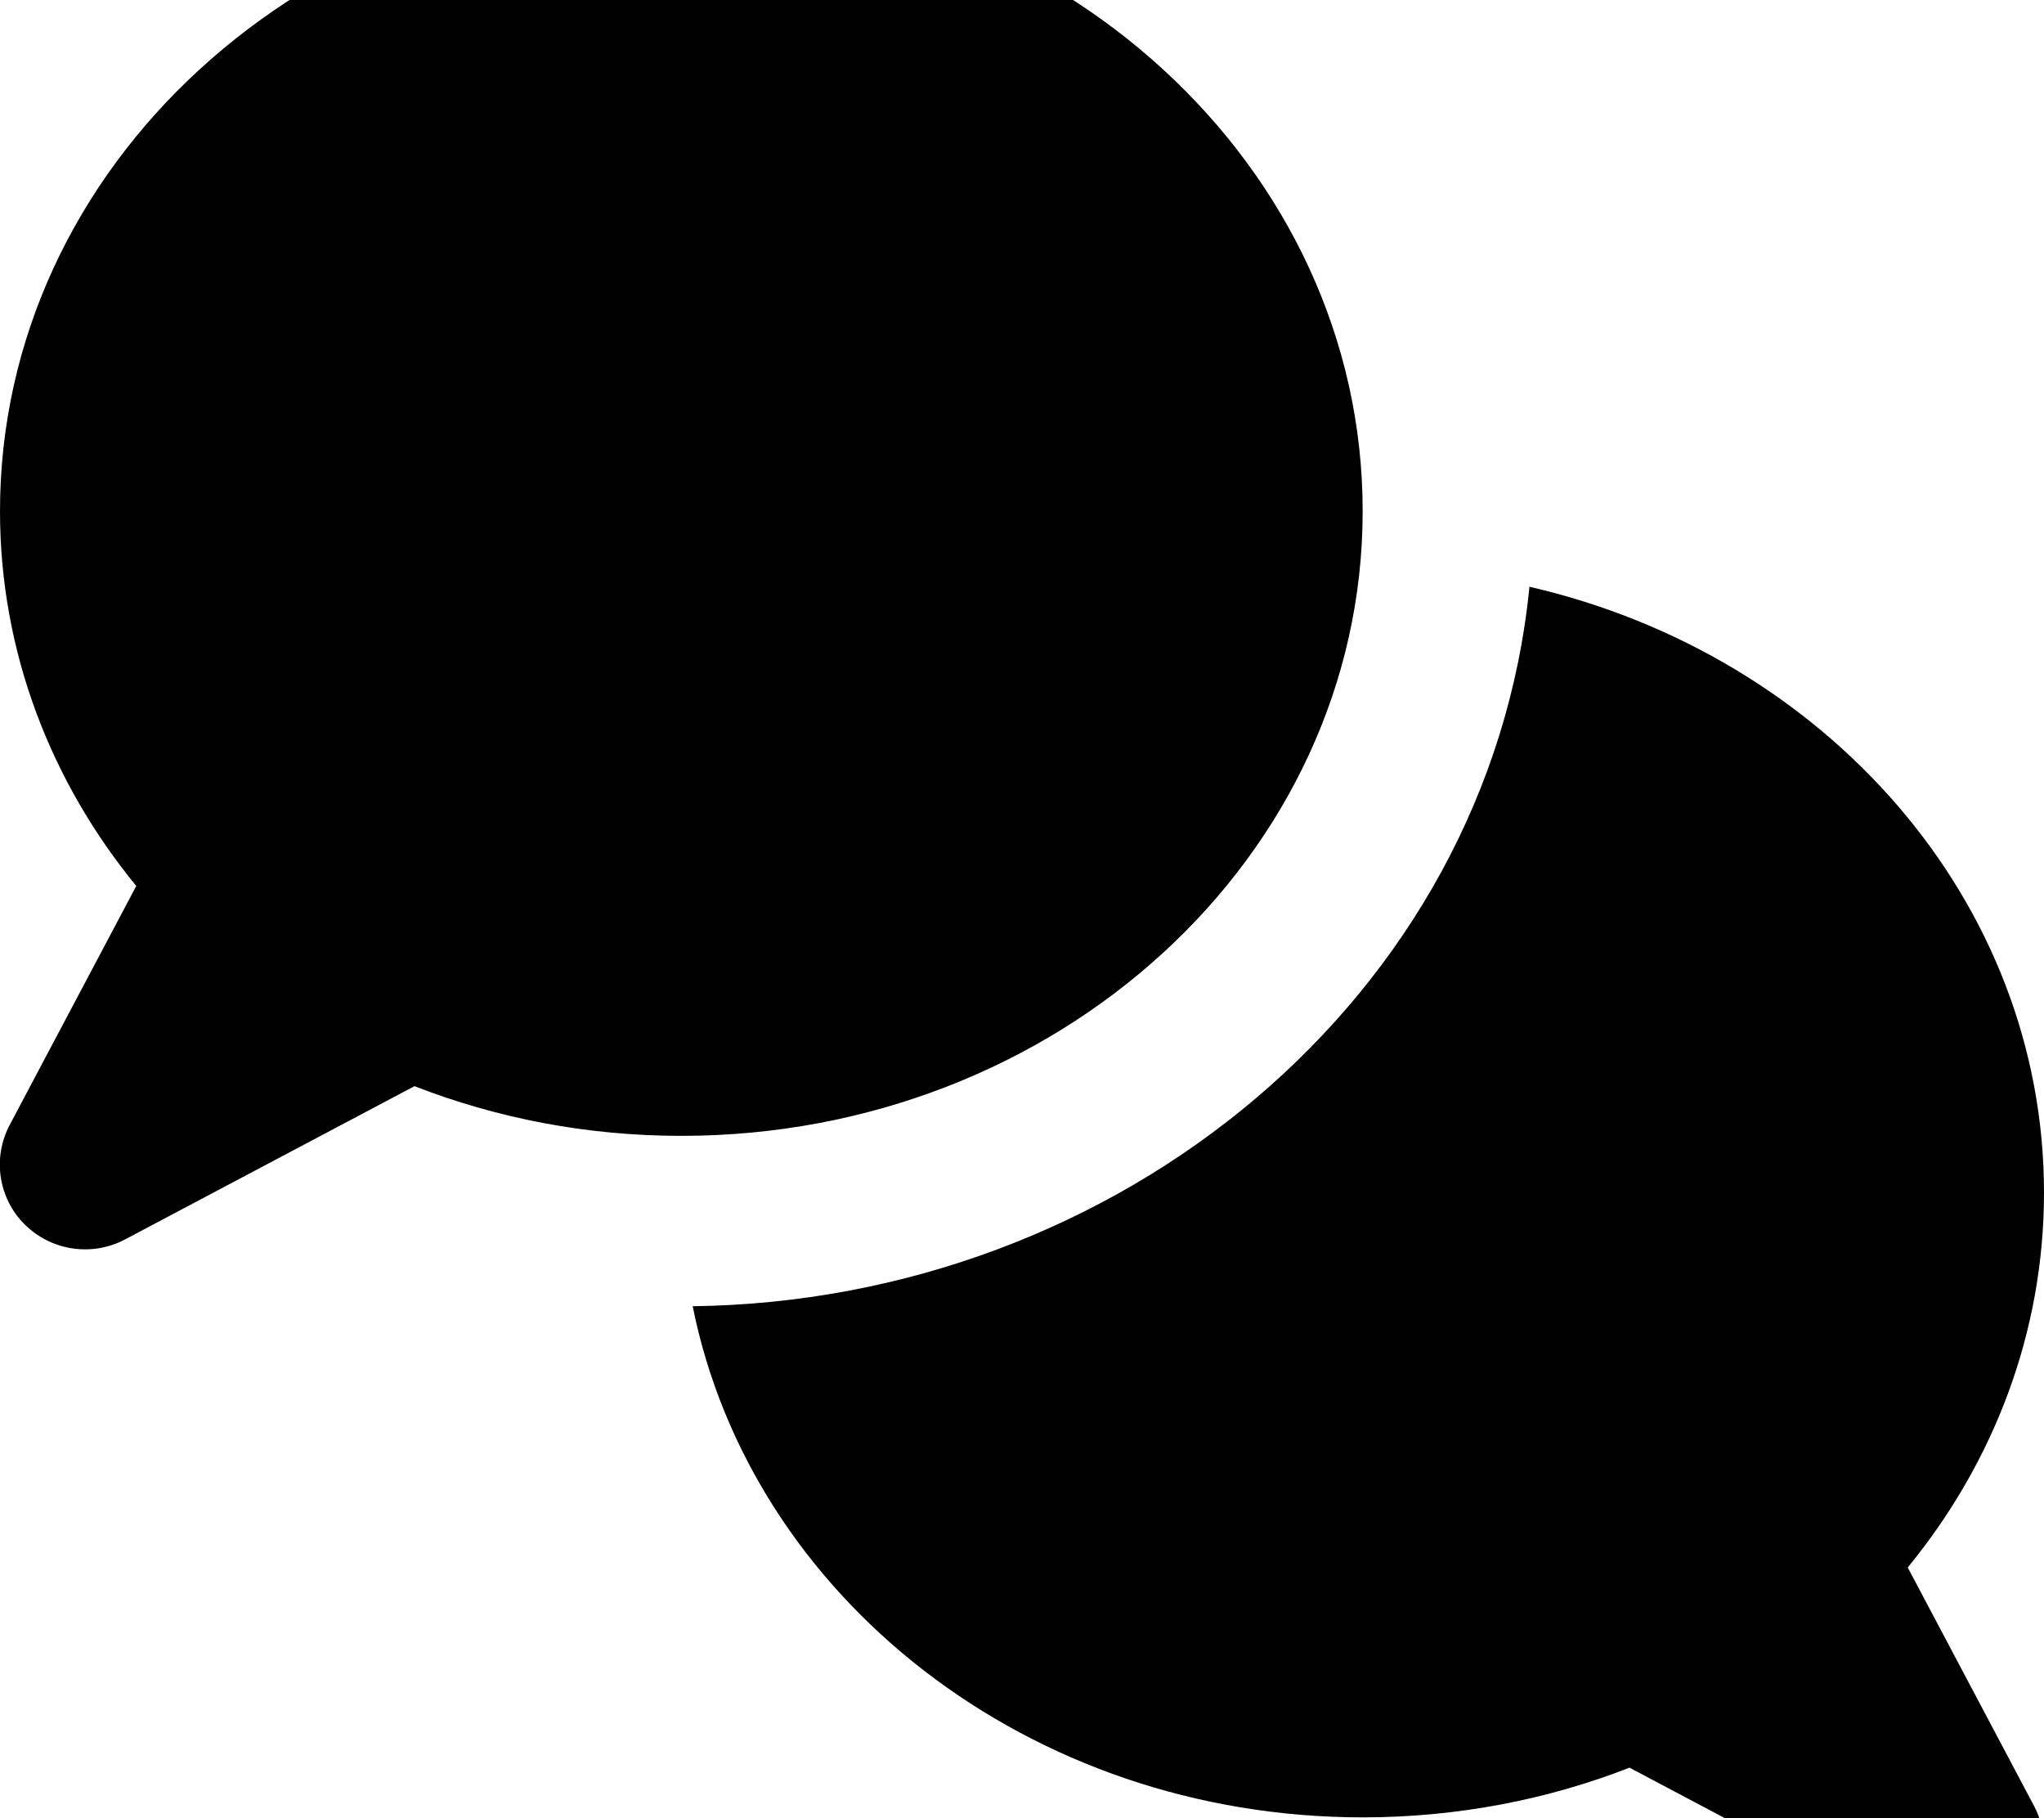
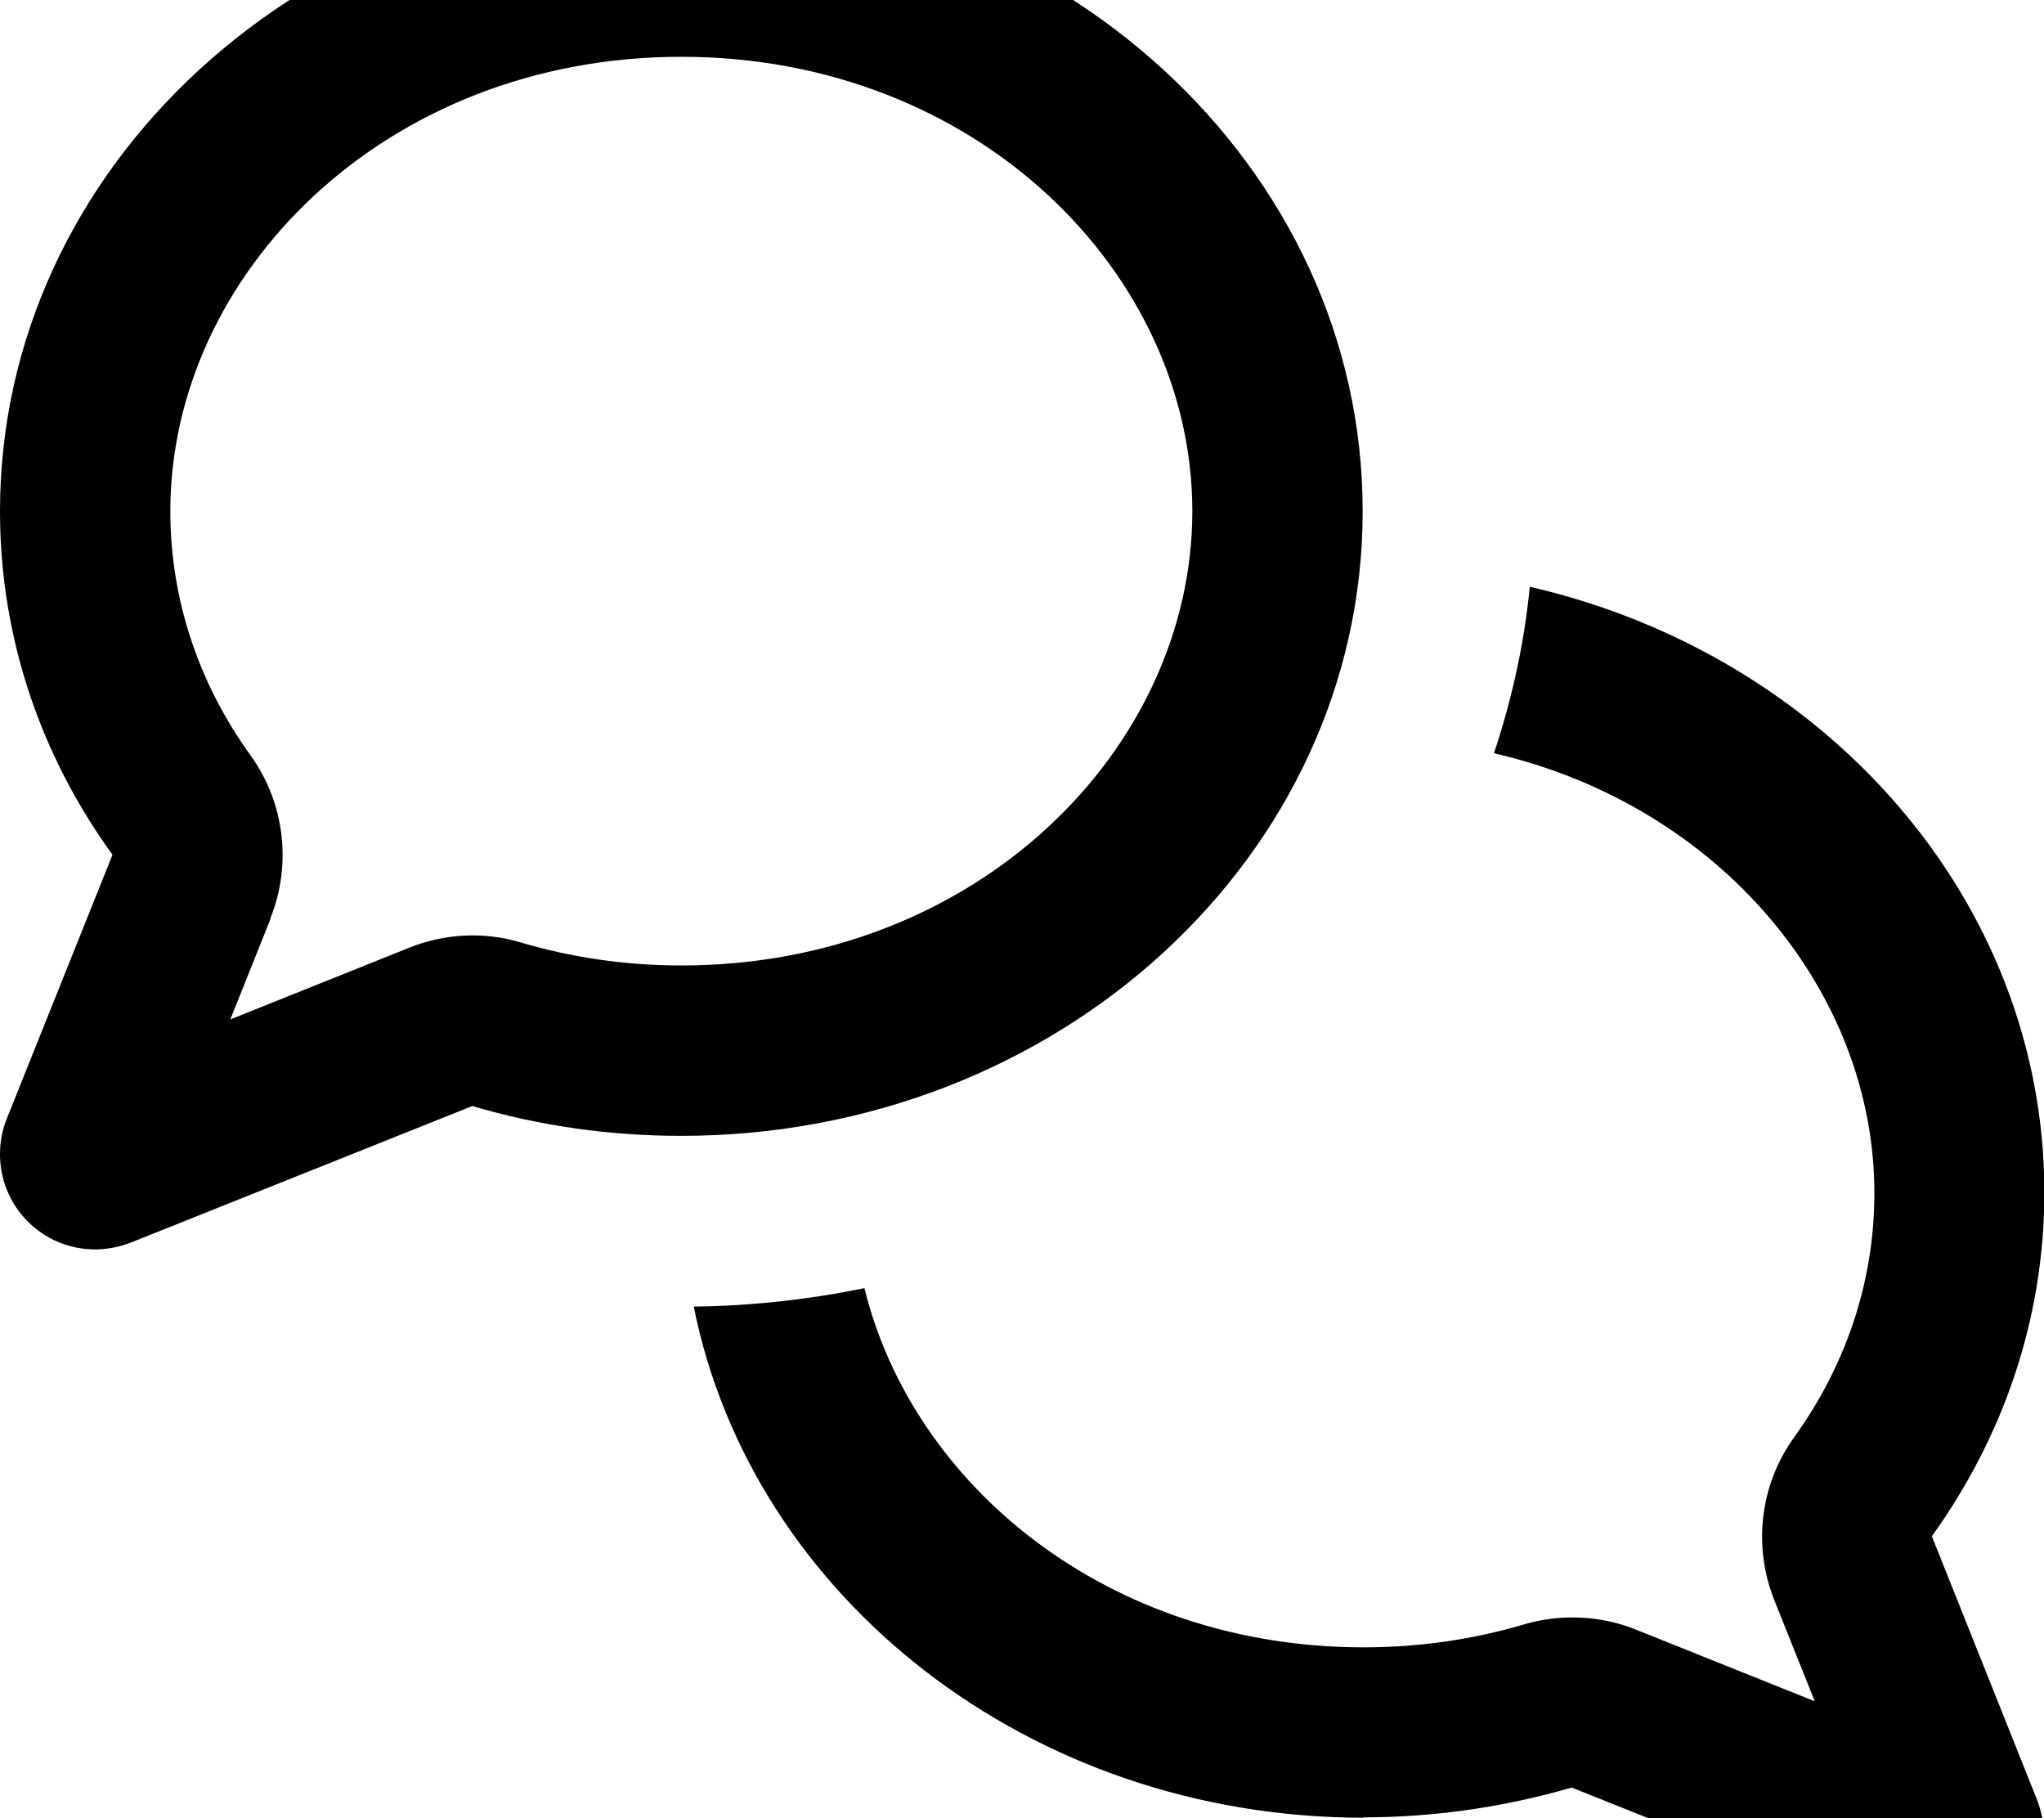
<svg xmlns="http://www.w3.org/2000/svg" viewBox="0 0 576 512">
-   <path fill="currentColor" d="M384 144c0 97.2-86 176-192 176-26.7 0-52.1-5-75.2-14L35.2 349.2c-9.3 4.9-20.7 3.2-28.2-4.2s-9.2-18.9-4.2-28.2l35.6-67.2C14.3 220.2 0 183.6 0 144 0 46.8 86-32 192-32S384 46.8 384 144zm0 368c-94.1 0-172.4-62.1-188.8-144 120-1.5 224.3-86.9 235.8-202.7 83.3 19.2 145 88.3 145 170.7 0 39.6-14.3 76.2-38.4 105.6l35.6 67.2c4.9 9.3 3.2 20.7-4.2 28.2s-18.9 9.2-28.2 4.2L459.2 498c-23.1 9-48.5 14-75.2 14z" />
+   <path fill="currentColor" d="M76.2 258.7c6.1-15.2 4-32.6-5.6-45.9-14.5-20.1-22.6-43.7-22.6-68.8 0-66.8 60.5-128 144-128s144 61.2 144 128-60.5 128-144 128c-15.9 0-31.1-2.3-45.3-6.5-10.3-3.1-21.4-2.5-31.4 1.5l-50.4 20.2 11.4-28.5zM0 144c0 35.8 11.6 69.1 31.7 96.8L1.9 315.2c-1.3 3.2-1.9 6.6-1.9 10 0 14.8 12 26.8 26.8 26.8 3.4 0 6.8-.7 10-1.9l96.3-38.5c18.6 5.5 38.4 8.4 58.9 8.4 106 0 192-78.8 192-176S298-32 192-32 0 46.8 0 144zM384 512c20.6 0 40.3-3 58.9-8.4l96.3 38.5c3.2 1.3 6.6 1.9 10 1.9 14.8 0 26.8-12 26.8-26.8 0-3.4-.7-6.8-1.9-10l-29.7-74.4c20-27.8 31.7-61.1 31.7-96.8 0-82.4-61.7-151.5-145-170.7-1.6 16.3-5.1 31.9-10.1 46.9 63.9 14.8 107.2 67.3 107.2 123.9 0 25.1-8.1 48.7-22.6 68.8-9.6 13.3-11.7 30.6-5.6 45.9l11.4 28.5-50.4-20.2c-10-4-21.1-4.5-31.4-1.5-14.2 4.2-29.4 6.5-45.3 6.5-72.2 0-127.1-45.7-140.7-101.2-15.6 3.2-31.7 5-48.1 5.2 16.4 81.9 94.7 144 188.8 144z" />
</svg>
